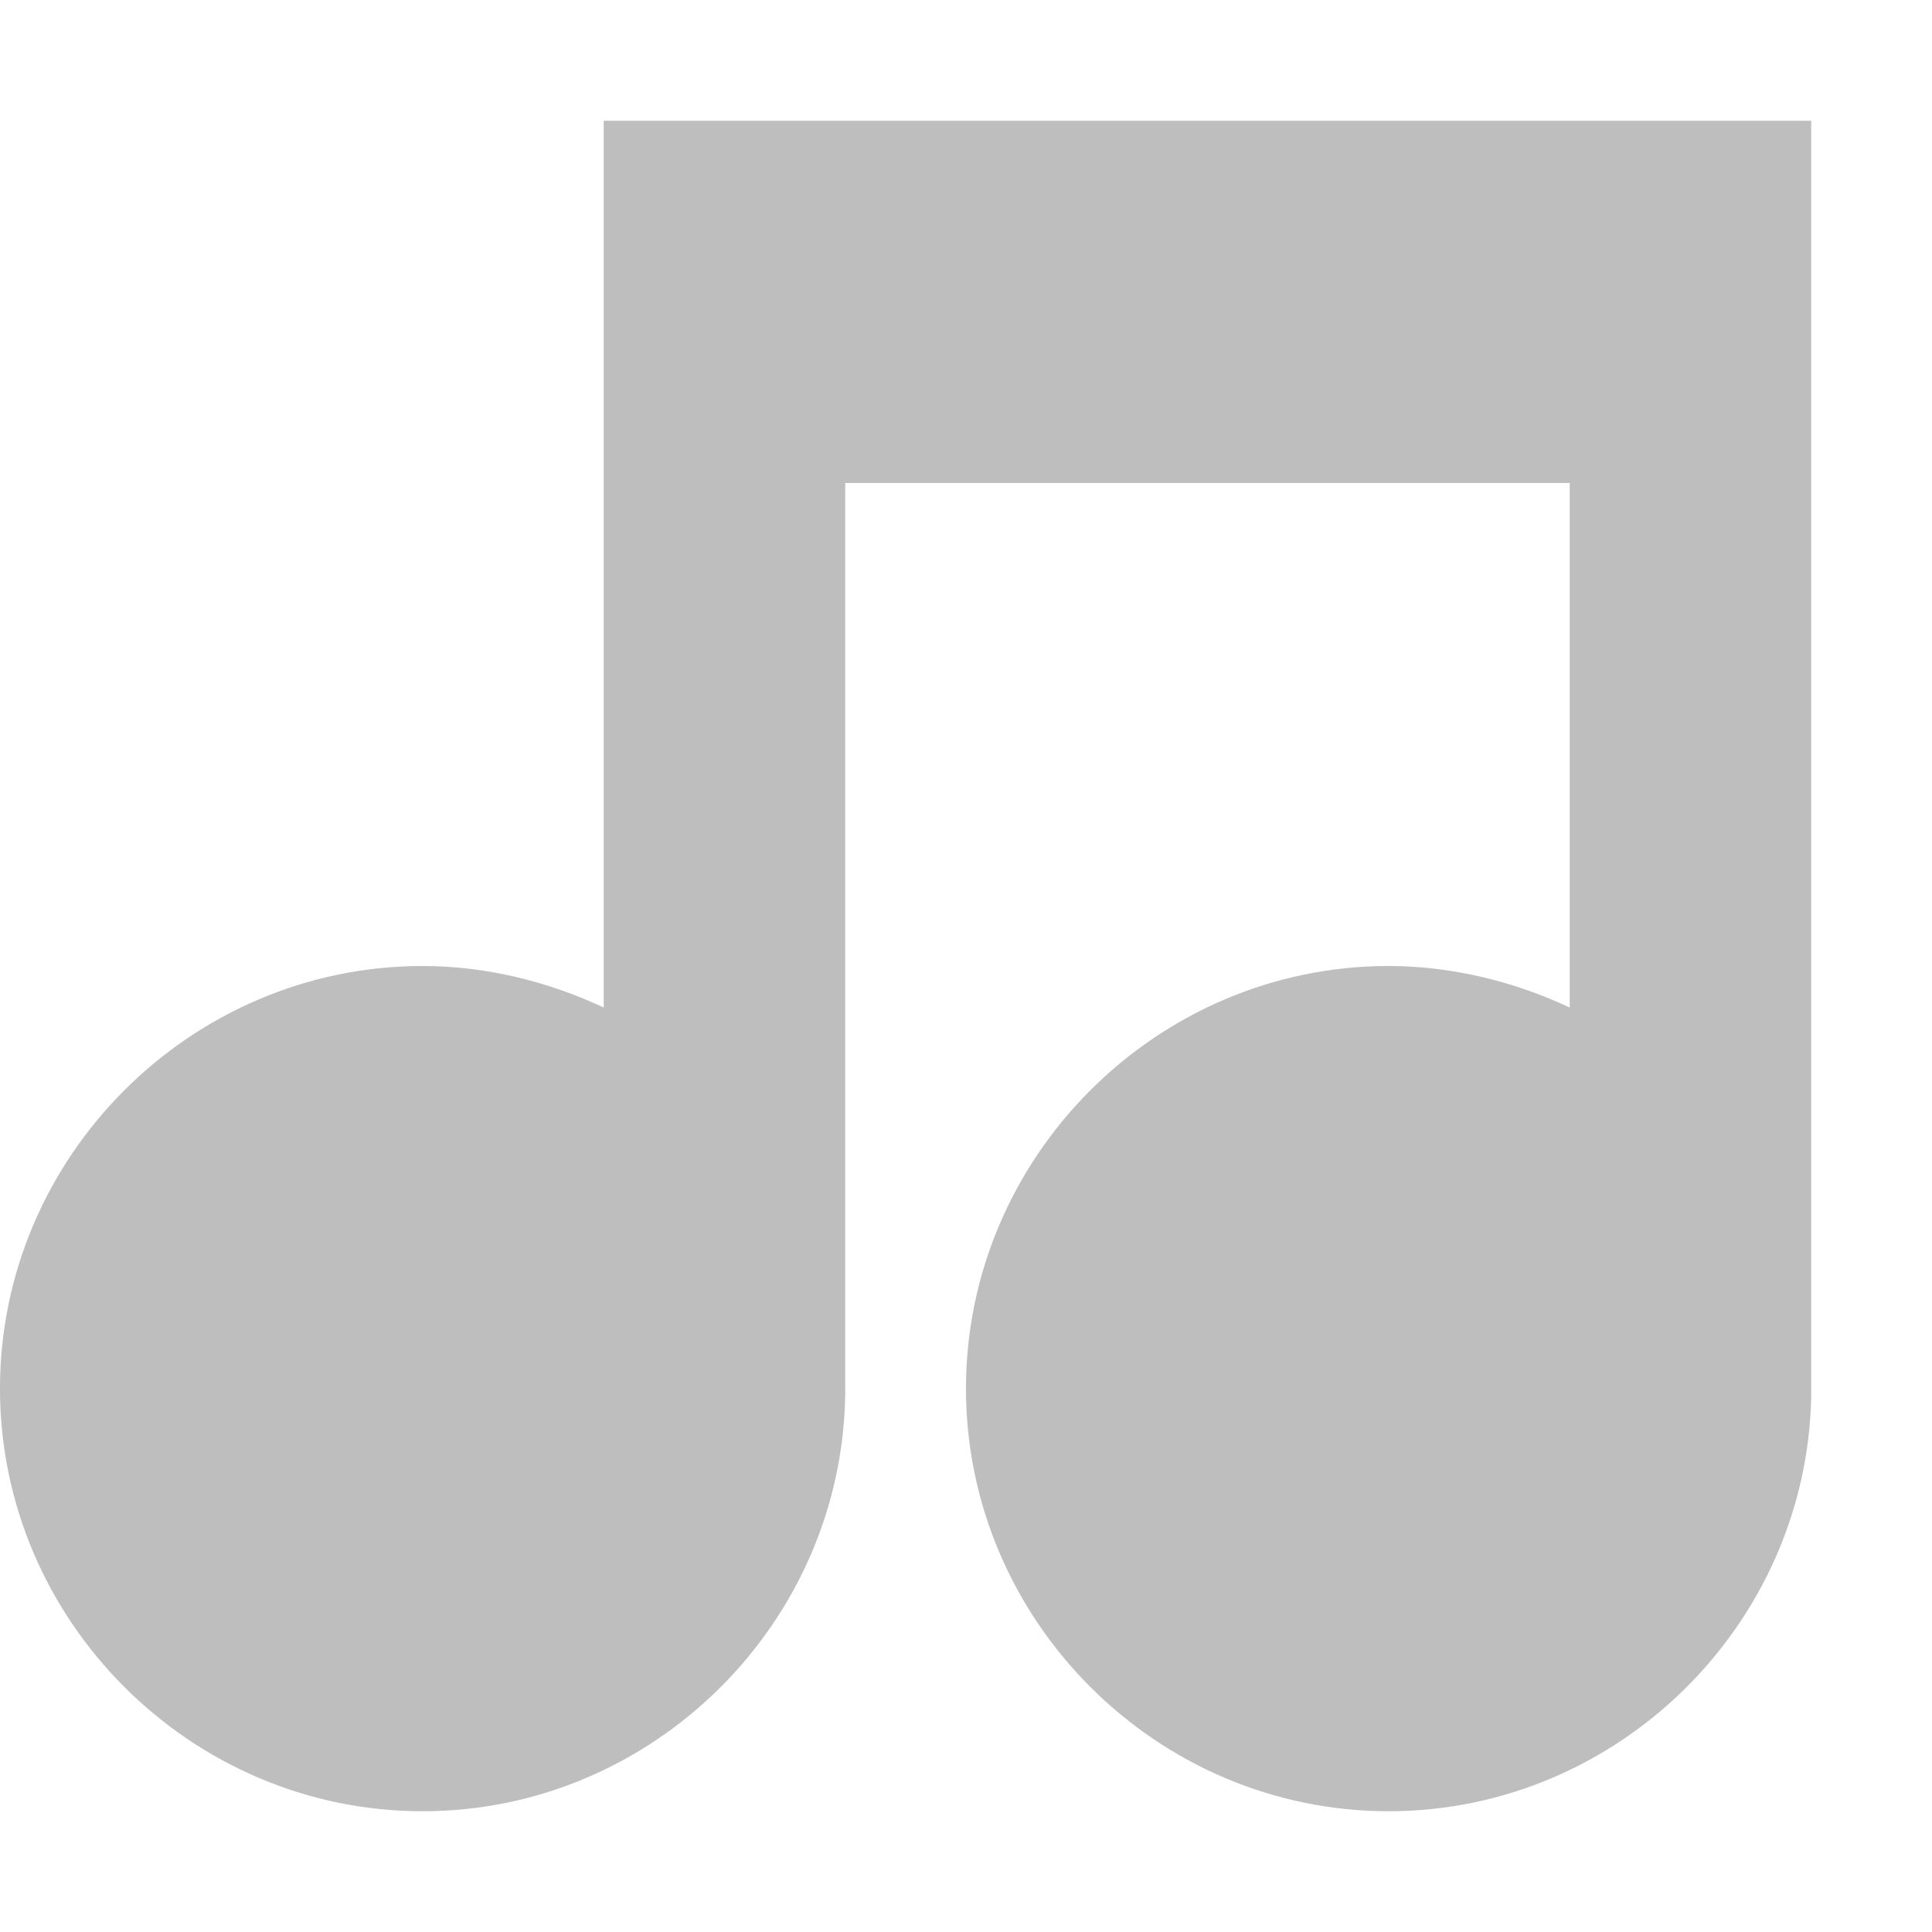
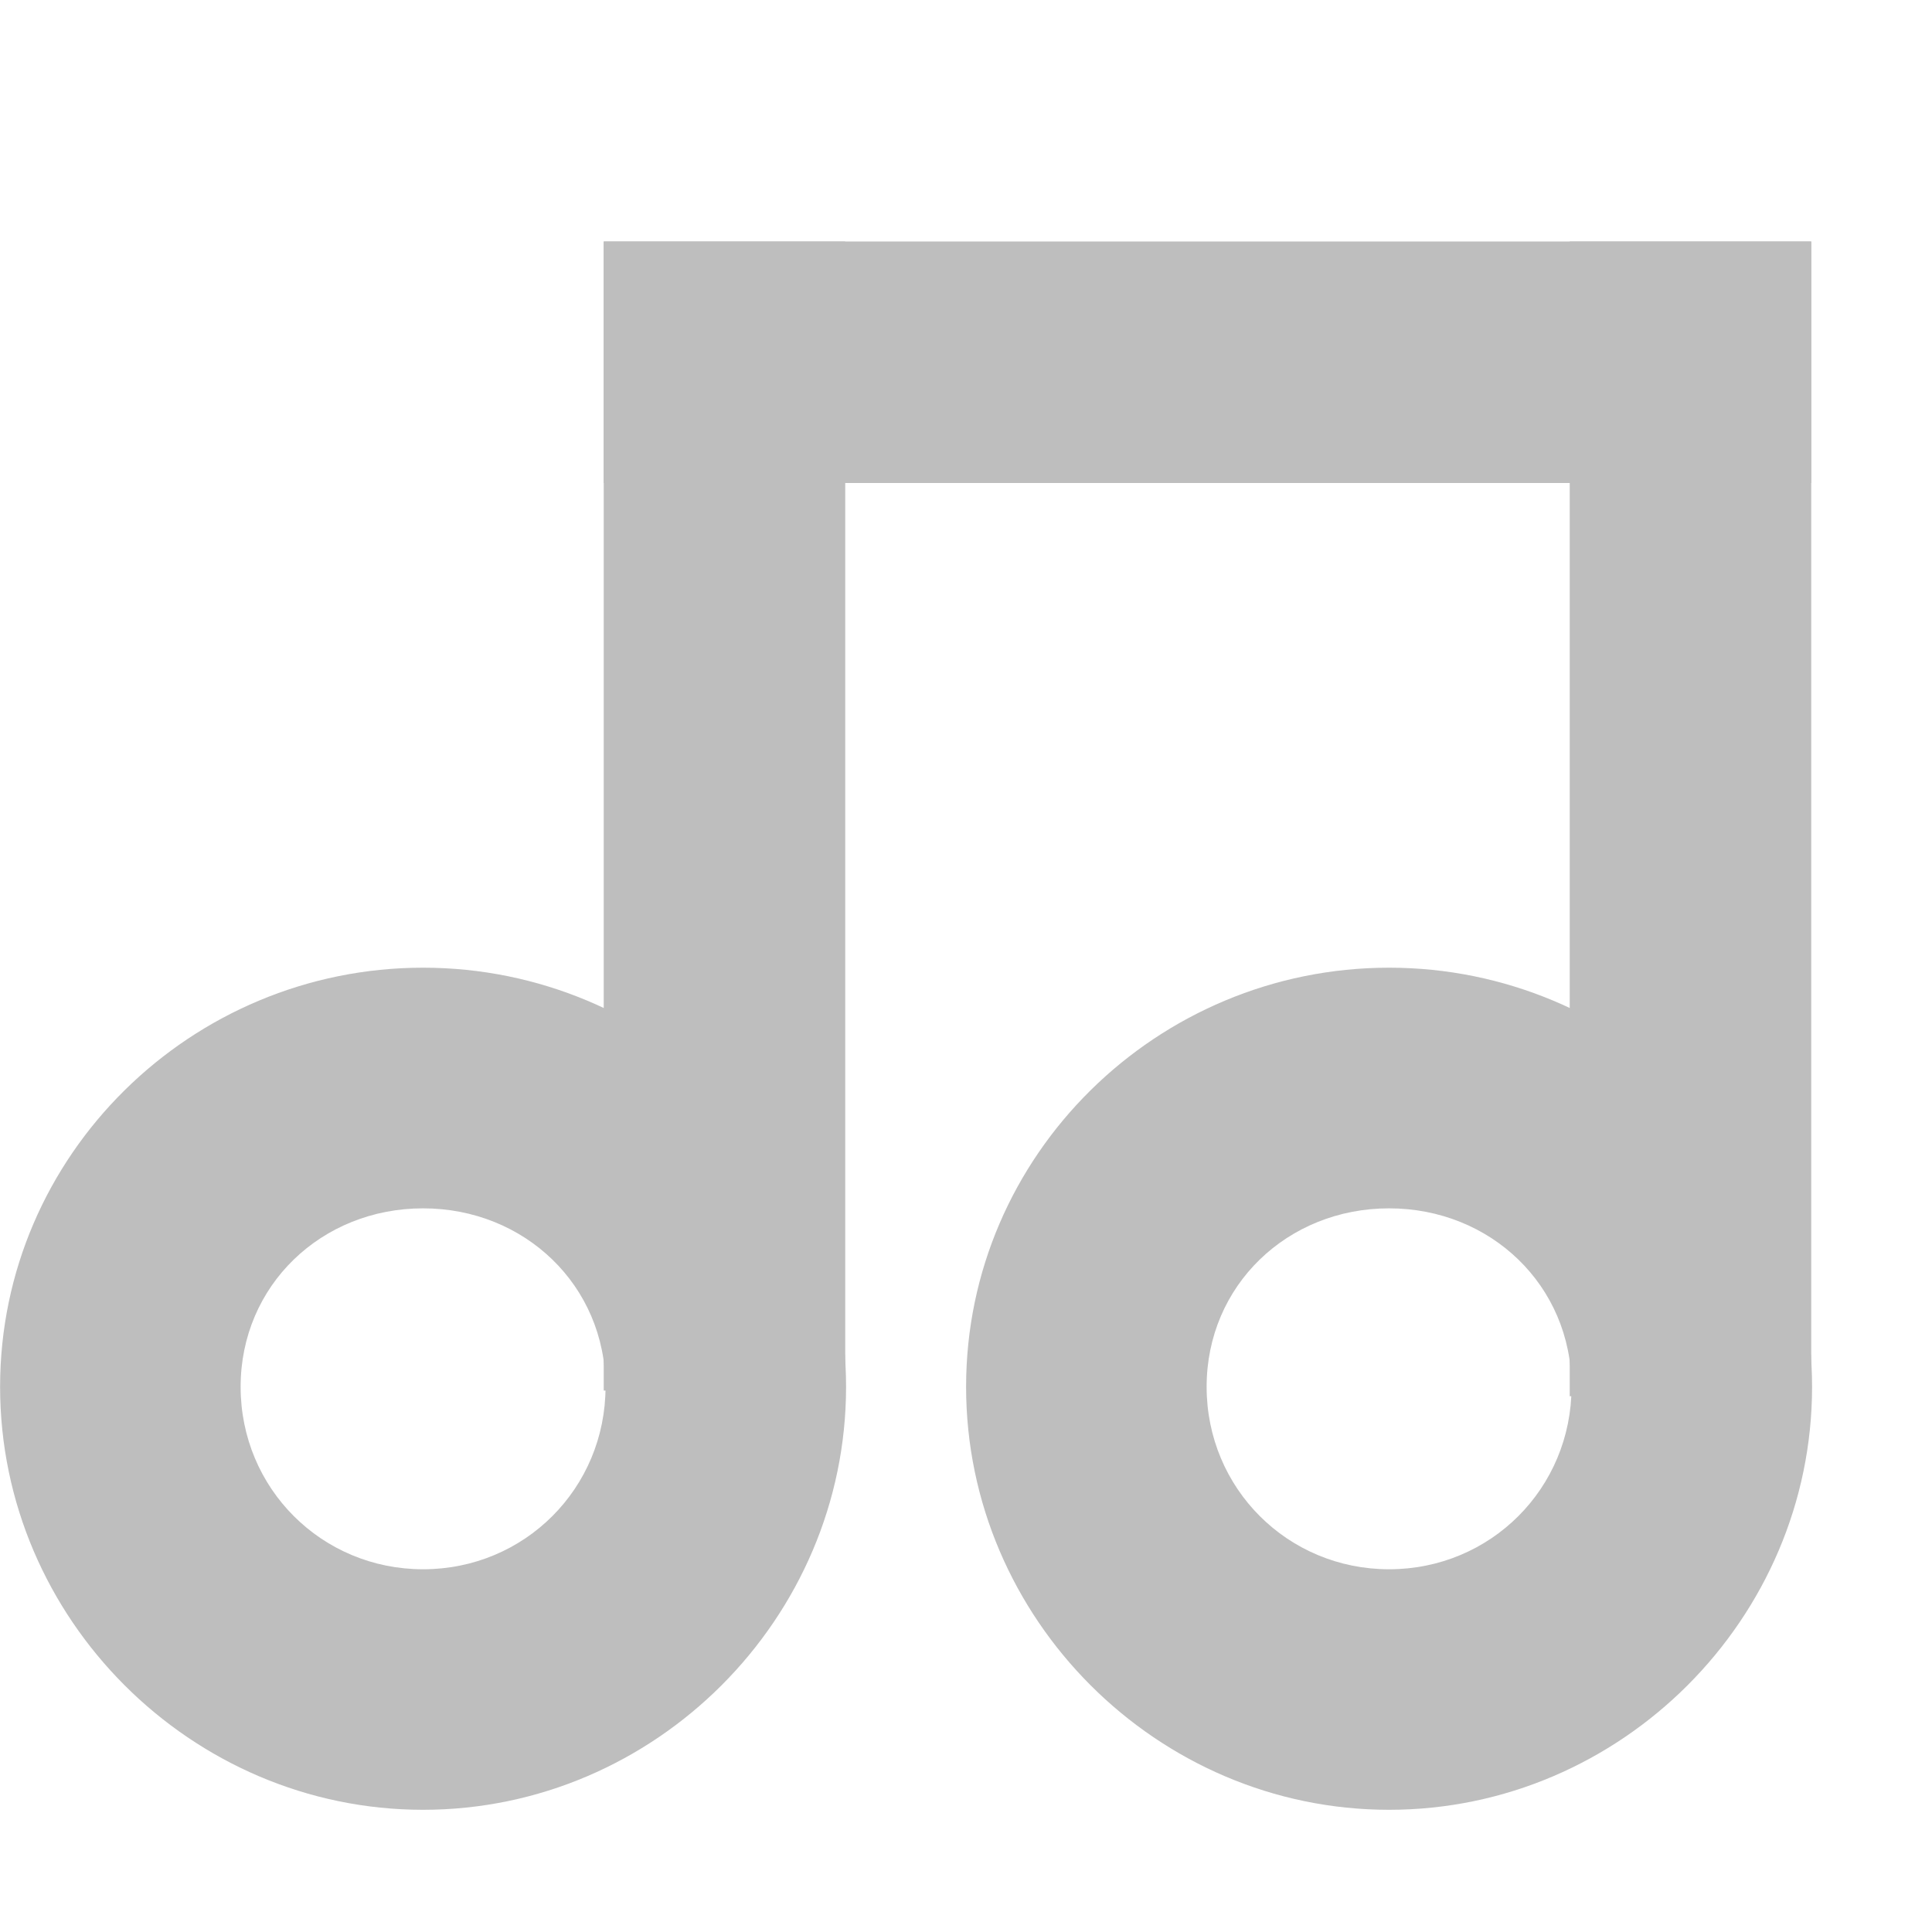
<svg xmlns="http://www.w3.org/2000/svg" height="16" id="svg7384" version="1.1" width="16">
  <defs id="defs7386" />
-   <g id="layer9" style="display:inline" transform="translate(-461.0002,-301)" />
-   <g id="layer10" style="display:inline" transform="translate(-461.0002,-301)" />
-   <g id="layer11" transform="translate(-461.0002,-301)" />
-   <g id="layer13" style="display:inline" transform="translate(-461.0002,-301)" />
-   <g id="layer14" transform="translate(-461.0002,-301)">
-     <path d="m 466,302 0,7.344 C 465.548,309.132 465.031,309 464.5,309 c -1.921,0 -3.5,1.579 -3.5,3.5 0,1.921 1.579,3.5 3.5,3.5 1.91,0 3.482,-1.562 3.5,-3.469 10e-5,-0.011 0,-0.02 0,-0.031 l 0,-7.5 6,0 0,4.344 C 473.548,309.132 473.031,309 472.5,309 c -1.921,0 -3.5,1.579 -3.5,3.5 0,1.921 1.579,3.5 3.5,3.5 1.899,0 3.465,-1.546 3.5,-3.438 4e-4,-0.022 0,-0.041 0,-0.062 l 0,-10.5 z" id="path8576" style="font-size:medium;font-style:normal;font-variant:normal;font-weight:normal;font-stretch:normal;text-indent:0;text-align:start;text-decoration:none;line-height:normal;letter-spacing:normal;word-spacing:normal;text-transform:none;direction:ltr;block-progression:tb;writing-mode:lr-tb;text-anchor:start;baseline-shift:baseline;color:#000000;fill:#bebebe;fill-opacity:1;stroke:none;stroke-width:1.945;marker:none;visibility:visible;display:inline;overflow:visible;enable-background:new;font-family:Sans;-inkscape-font-specification:Sans" />
+   <g id="layer9" style="display:inline" transform="translate(-461.0002,-195)" />
+   <g id="layer10" transform="translate(-461.0002,-195)" />
+   <g id="layer11" transform="translate(-461.0002,-195)" />
+   <g id="layer13" transform="translate(-461.0002,-195)">
+     <path d="m 464.504,203.014 c -1.921,0 -3.503,1.55 -3.503,3.471 0,1.921 1.582,3.503 3.503,3.503 1.921,0 3.503,-1.582 3.503,-3.503 0,-1.921 -1.582,-3.471 -3.503,-3.471 z m 0,1.993 c 0.84,0 1.511,0.638 1.511,1.478 0,0.84 -0.67,1.511 -1.511,1.511 -0.84,0 -1.511,-0.67 -1.511,-1.511 0,-0.84 0.67,-1.478 1.511,-1.478 z" id="path5005" style="font-size:medium;font-style:normal;font-variant:normal;font-weight:normal;font-stretch:normal;text-indent:0;text-align:start;text-decoration:none;line-height:normal;letter-spacing:normal;word-spacing:normal;text-transform:none;direction:ltr;block-progression:tb;writing-mode:lr-tb;text-anchor:start;baseline-shift:baseline;color:#000000;fill:#bebebe;fill-opacity:1;stroke:none;stroke-width:1.945;marker:none;visibility:visible;display:inline;overflow:visible;enable-background:new;font-family:Sans;-inkscape-font-specification:Sans" />
+     <path d="m 472.504,203.014 c -1.921,0 -3.503,1.55 -3.503,3.471 0,1.921 1.582,3.503 3.503,3.503 1.921,0 3.503,-1.582 3.503,-3.503 0,-1.921 -1.582,-3.471 -3.503,-3.471 z m 0,1.993 c 0.84,0 1.511,0.638 1.511,1.478 0,0.84 -0.67,1.511 -1.511,1.511 -0.84,0 -1.511,-0.67 -1.511,-1.511 0,-0.84 0.67,-1.478 1.511,-1.478 z" id="path5007" style="font-size:medium;font-style:normal;font-variant:normal;font-weight:normal;font-stretch:normal;text-indent:0;text-align:start;text-decoration:none;line-height:normal;letter-spacing:normal;word-spacing:normal;text-transform:none;direction:ltr;block-progression:tb;writing-mode:lr-tb;text-anchor:start;baseline-shift:baseline;color:#000000;fill:#bebebe;fill-opacity:1;stroke:none;stroke-width:1.945;marker:none;visibility:visible;display:inline;overflow:visible;enable-background:new;font-family:Sans;-inkscape-font-specification:Sans" />
+     <rect height="9.516" id="rect5009" style="color:#000000;fill:#bebebe;fill-opacity:1;fill-rule:nonzero;stroke:none;stroke-width:1.508;marker:none;visibility:visible;display:inline;overflow:visible;enable-background:new" width="2" x="466" y="197" />
+     <rect height="9.563" id="rect5011" style="color:#000000;fill:#bebebe;fill-opacity:1;fill-rule:nonzero;stroke:none;stroke-width:1.508;marker:none;visibility:visible;display:inline;overflow:visible;enable-background:new" width="2" x="474" y="197" />
+     <rect height="2" id="rect5013" style="color:#000000;fill:#bebebe;fill-opacity:1;fill-rule:nonzero;stroke:none;stroke-width:1.508;marker:none;visibility:visible;display:inline;overflow:visible;enable-background:new" width="10" x="466" y="197" />
  </g>
-   <g id="layer15" style="display:inline" transform="translate(-461.0002,-301)" />
-   <g id="g71291" style="display:inline" transform="translate(-461.0002,-301)" />
-   <g id="g4953" style="display:inline" transform="translate(-461.0002,-301)" />
-   <g id="layer12" style="display:inline" transform="translate(-461.0002,-301)" />
+   <g id="layer14" transform="translate(-461.0002,-195)" />
+   <g id="layer15" style="display:inline" transform="translate(-461.0002,-195)" />
+   <g id="g71291" style="display:inline" transform="translate(-461.0002,-195)" />
+   <g id="g4953" style="display:inline" transform="translate(-461.0002,-195)" />
+   <g id="layer12" style="display:inline" transform="translate(-461.0002,-195)" />
</svg>
